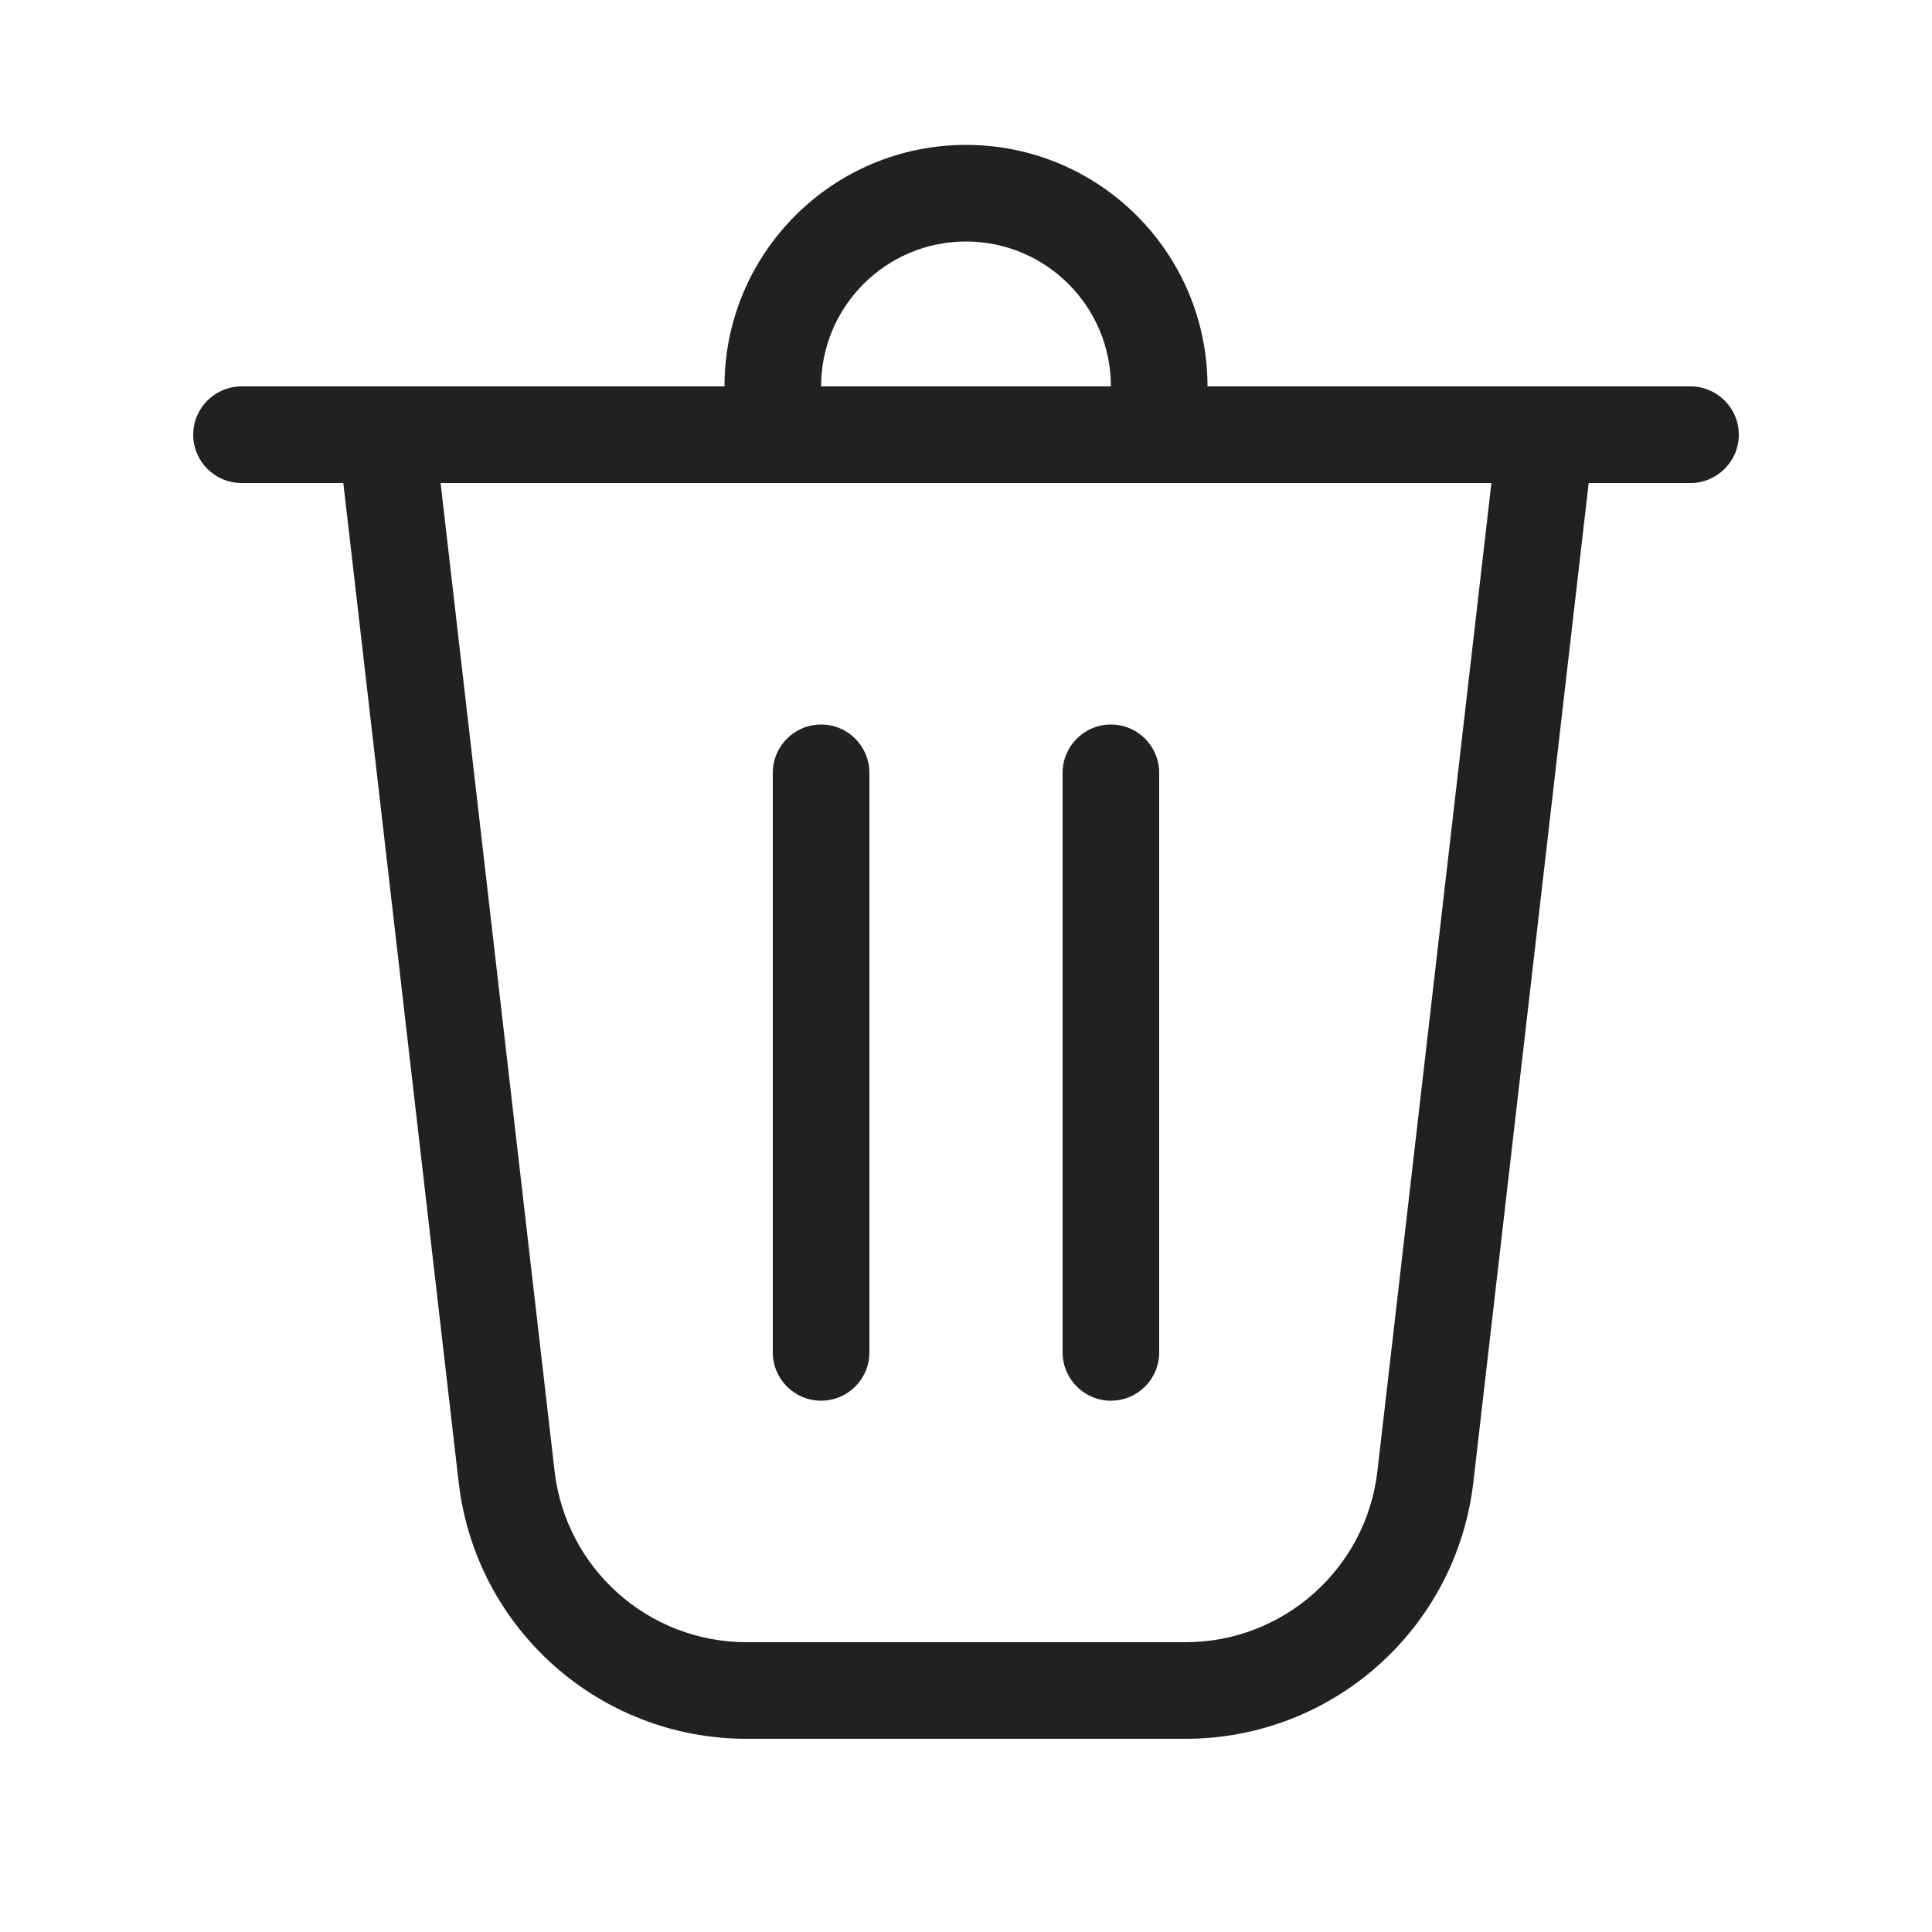
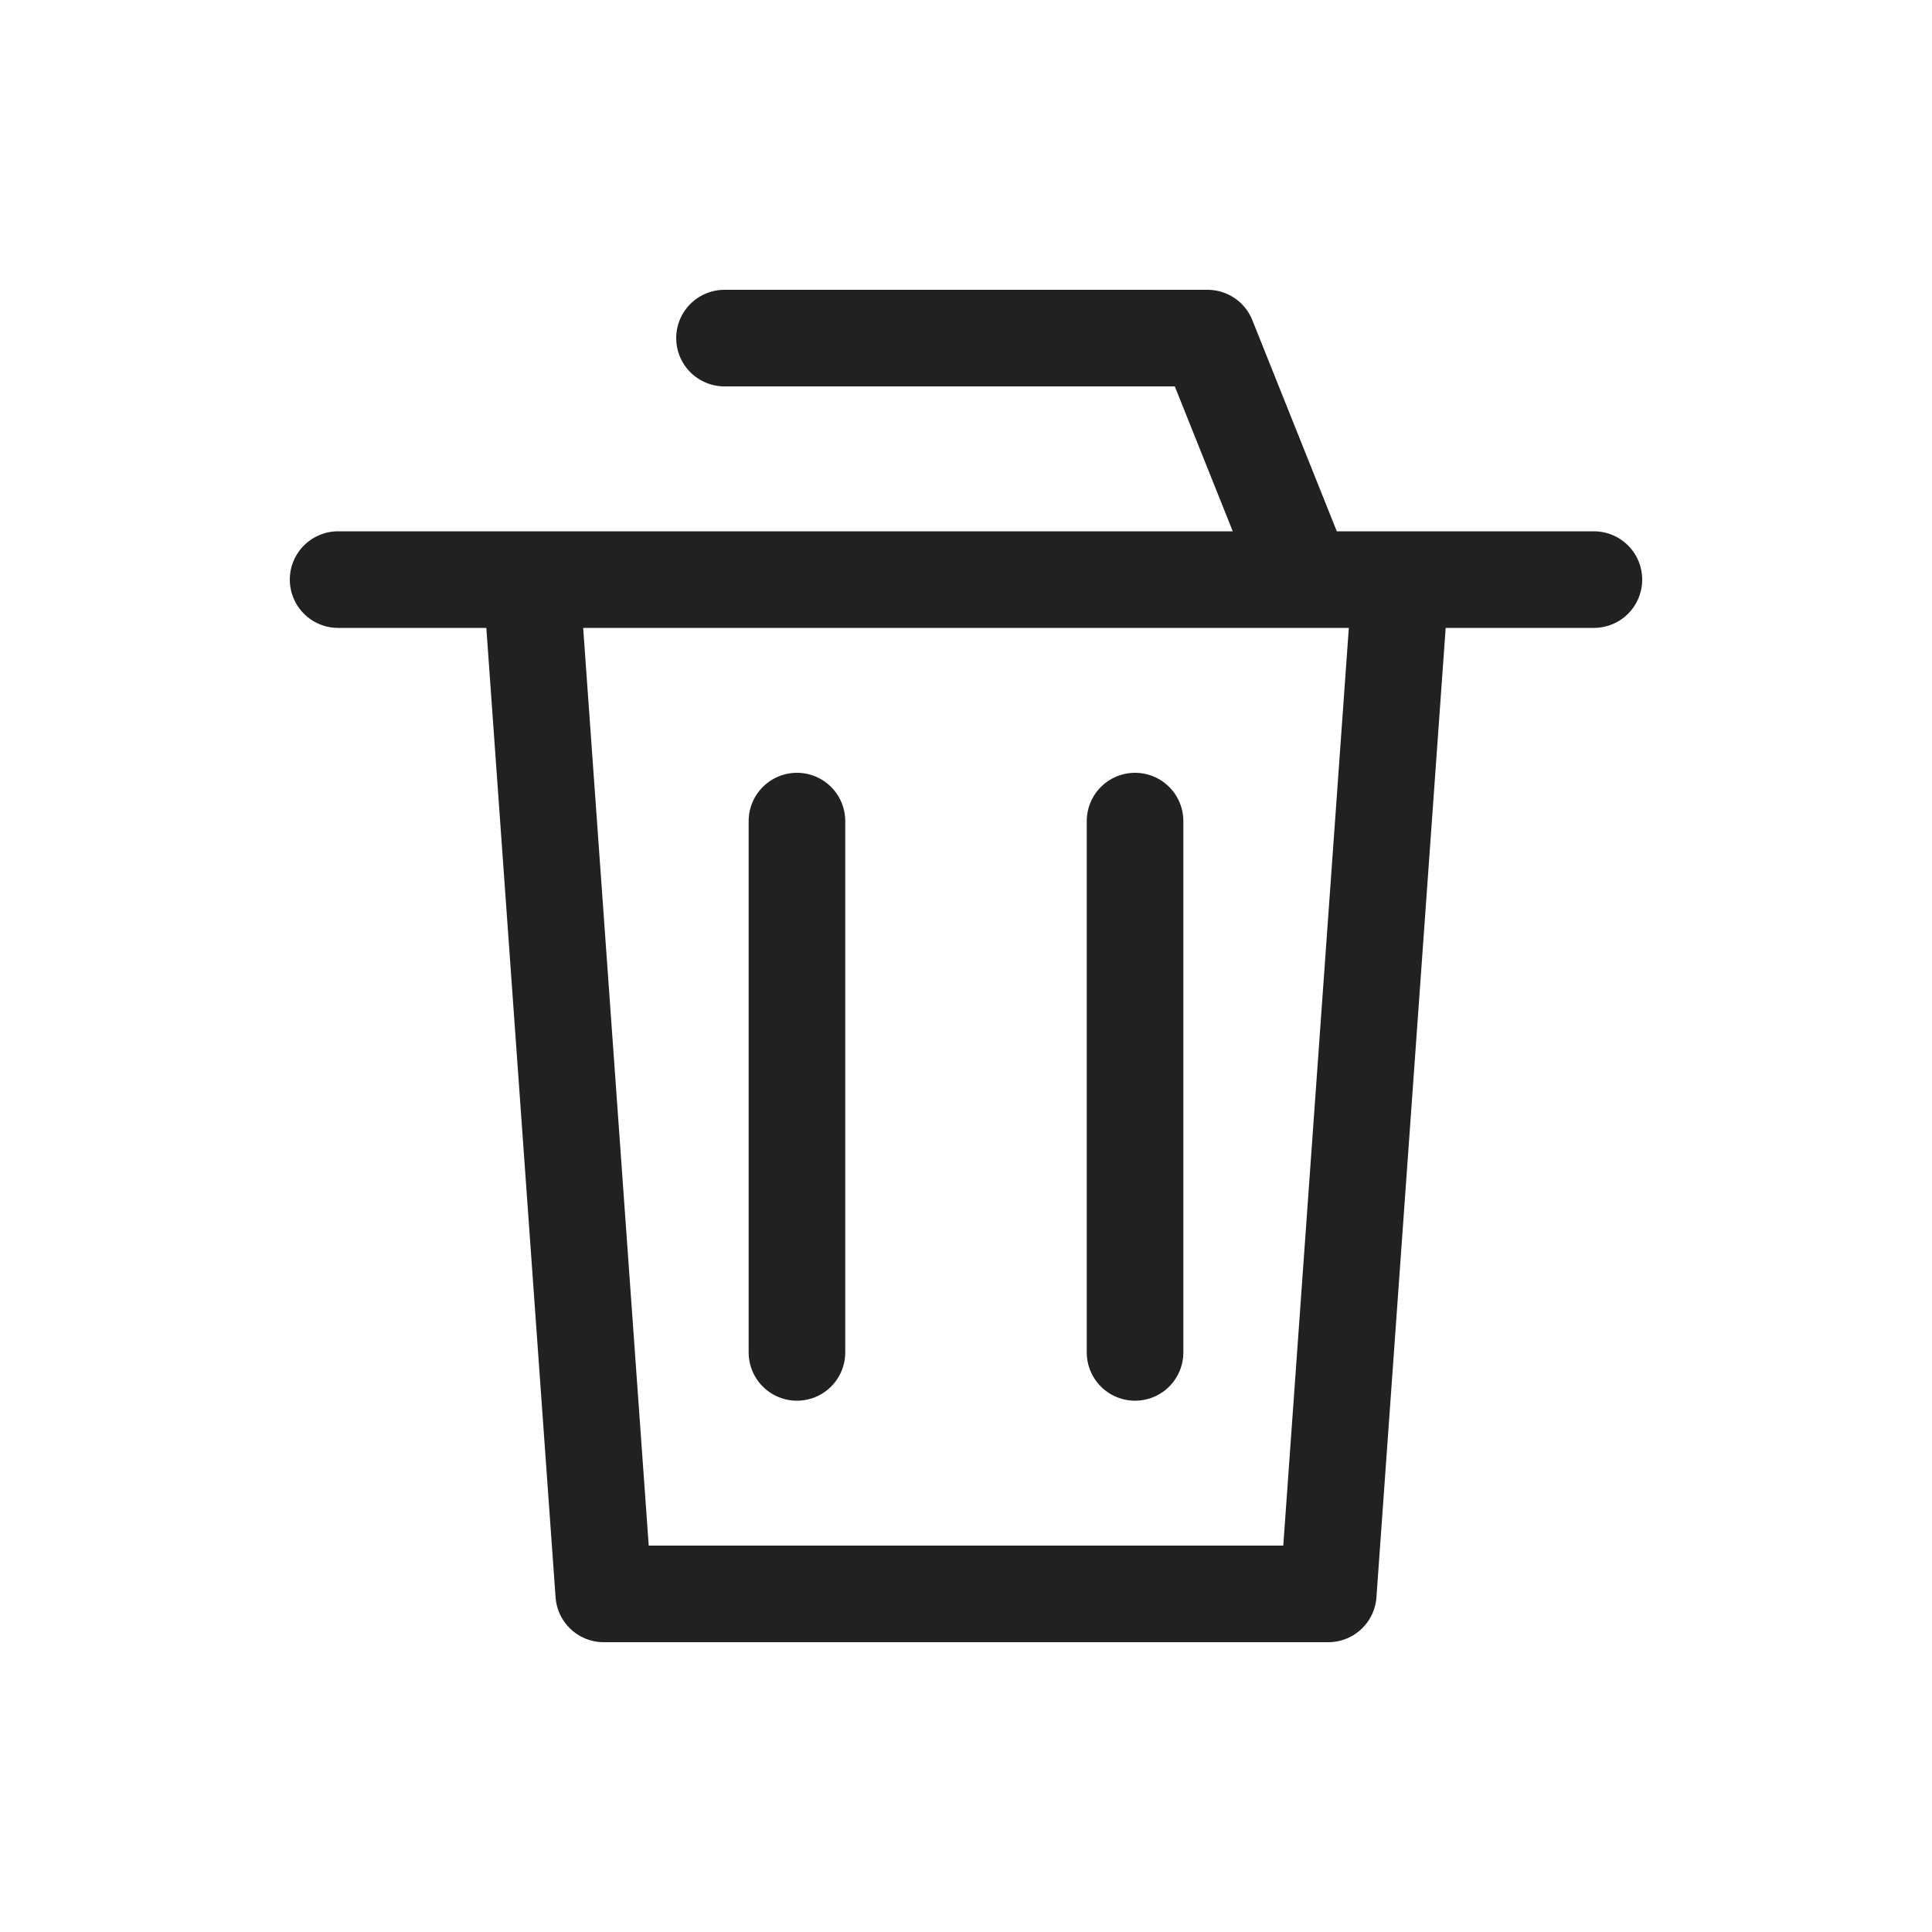
<svg xmlns="http://www.w3.org/2000/svg" width="20" height="20" viewBox="0 0 20 20" fill="none">
-   <path d="M8.5 4H11.5C11.5 3.172 10.828 2.5 10 2.5C9.172 2.5 8.5 3.172 8.5 4ZM7.5 4C7.5 2.619 8.619 1.5 10 1.5C11.381 1.5 12.5 2.619 12.5 4H17.5C17.776 4 18 4.224 18 4.5C18 4.776 17.776 5 17.5 5H16.446L15.252 15.344C15.077 16.858 13.796 18 12.272 18H7.728C6.204 18 4.923 16.858 4.748 15.344L3.554 5H2.5C2.224 5 2 4.776 2 4.5C2 4.224 2.224 4 2.5 4H7.5ZM5.741 15.229C5.858 16.238 6.712 17 7.728 17H12.272C13.288 17 14.142 16.238 14.259 15.229L15.439 5H4.561L5.741 15.229ZM8.5 7.5C8.776 7.5 9 7.724 9 8V14C9 14.276 8.776 14.5 8.5 14.5C8.224 14.5 8 14.276 8 14V8C8 7.724 8.224 7.5 8.5 7.5ZM12 8C12 7.724 11.776 7.5 11.5 7.5C11.224 7.5 11 7.724 11 8V14C11 14.276 11.224 14.5 11.5 14.5C11.776 14.5 12 14.276 12 14V8Z" fill="#212121" />
+   <g stroke="#212121" stroke-width="1" stroke-linecap="round" stroke-linejoin="round" vector-effect="non-scaling-stroke">
+     <path d="M3.5 6H16.5M7.5 3.5H12.5L13.5 6M5.5 6 6.25 16.5H13.75L14.5 6M8.25 8.5V14M11.75 8.5V14" />
+   </g>
</svg>
